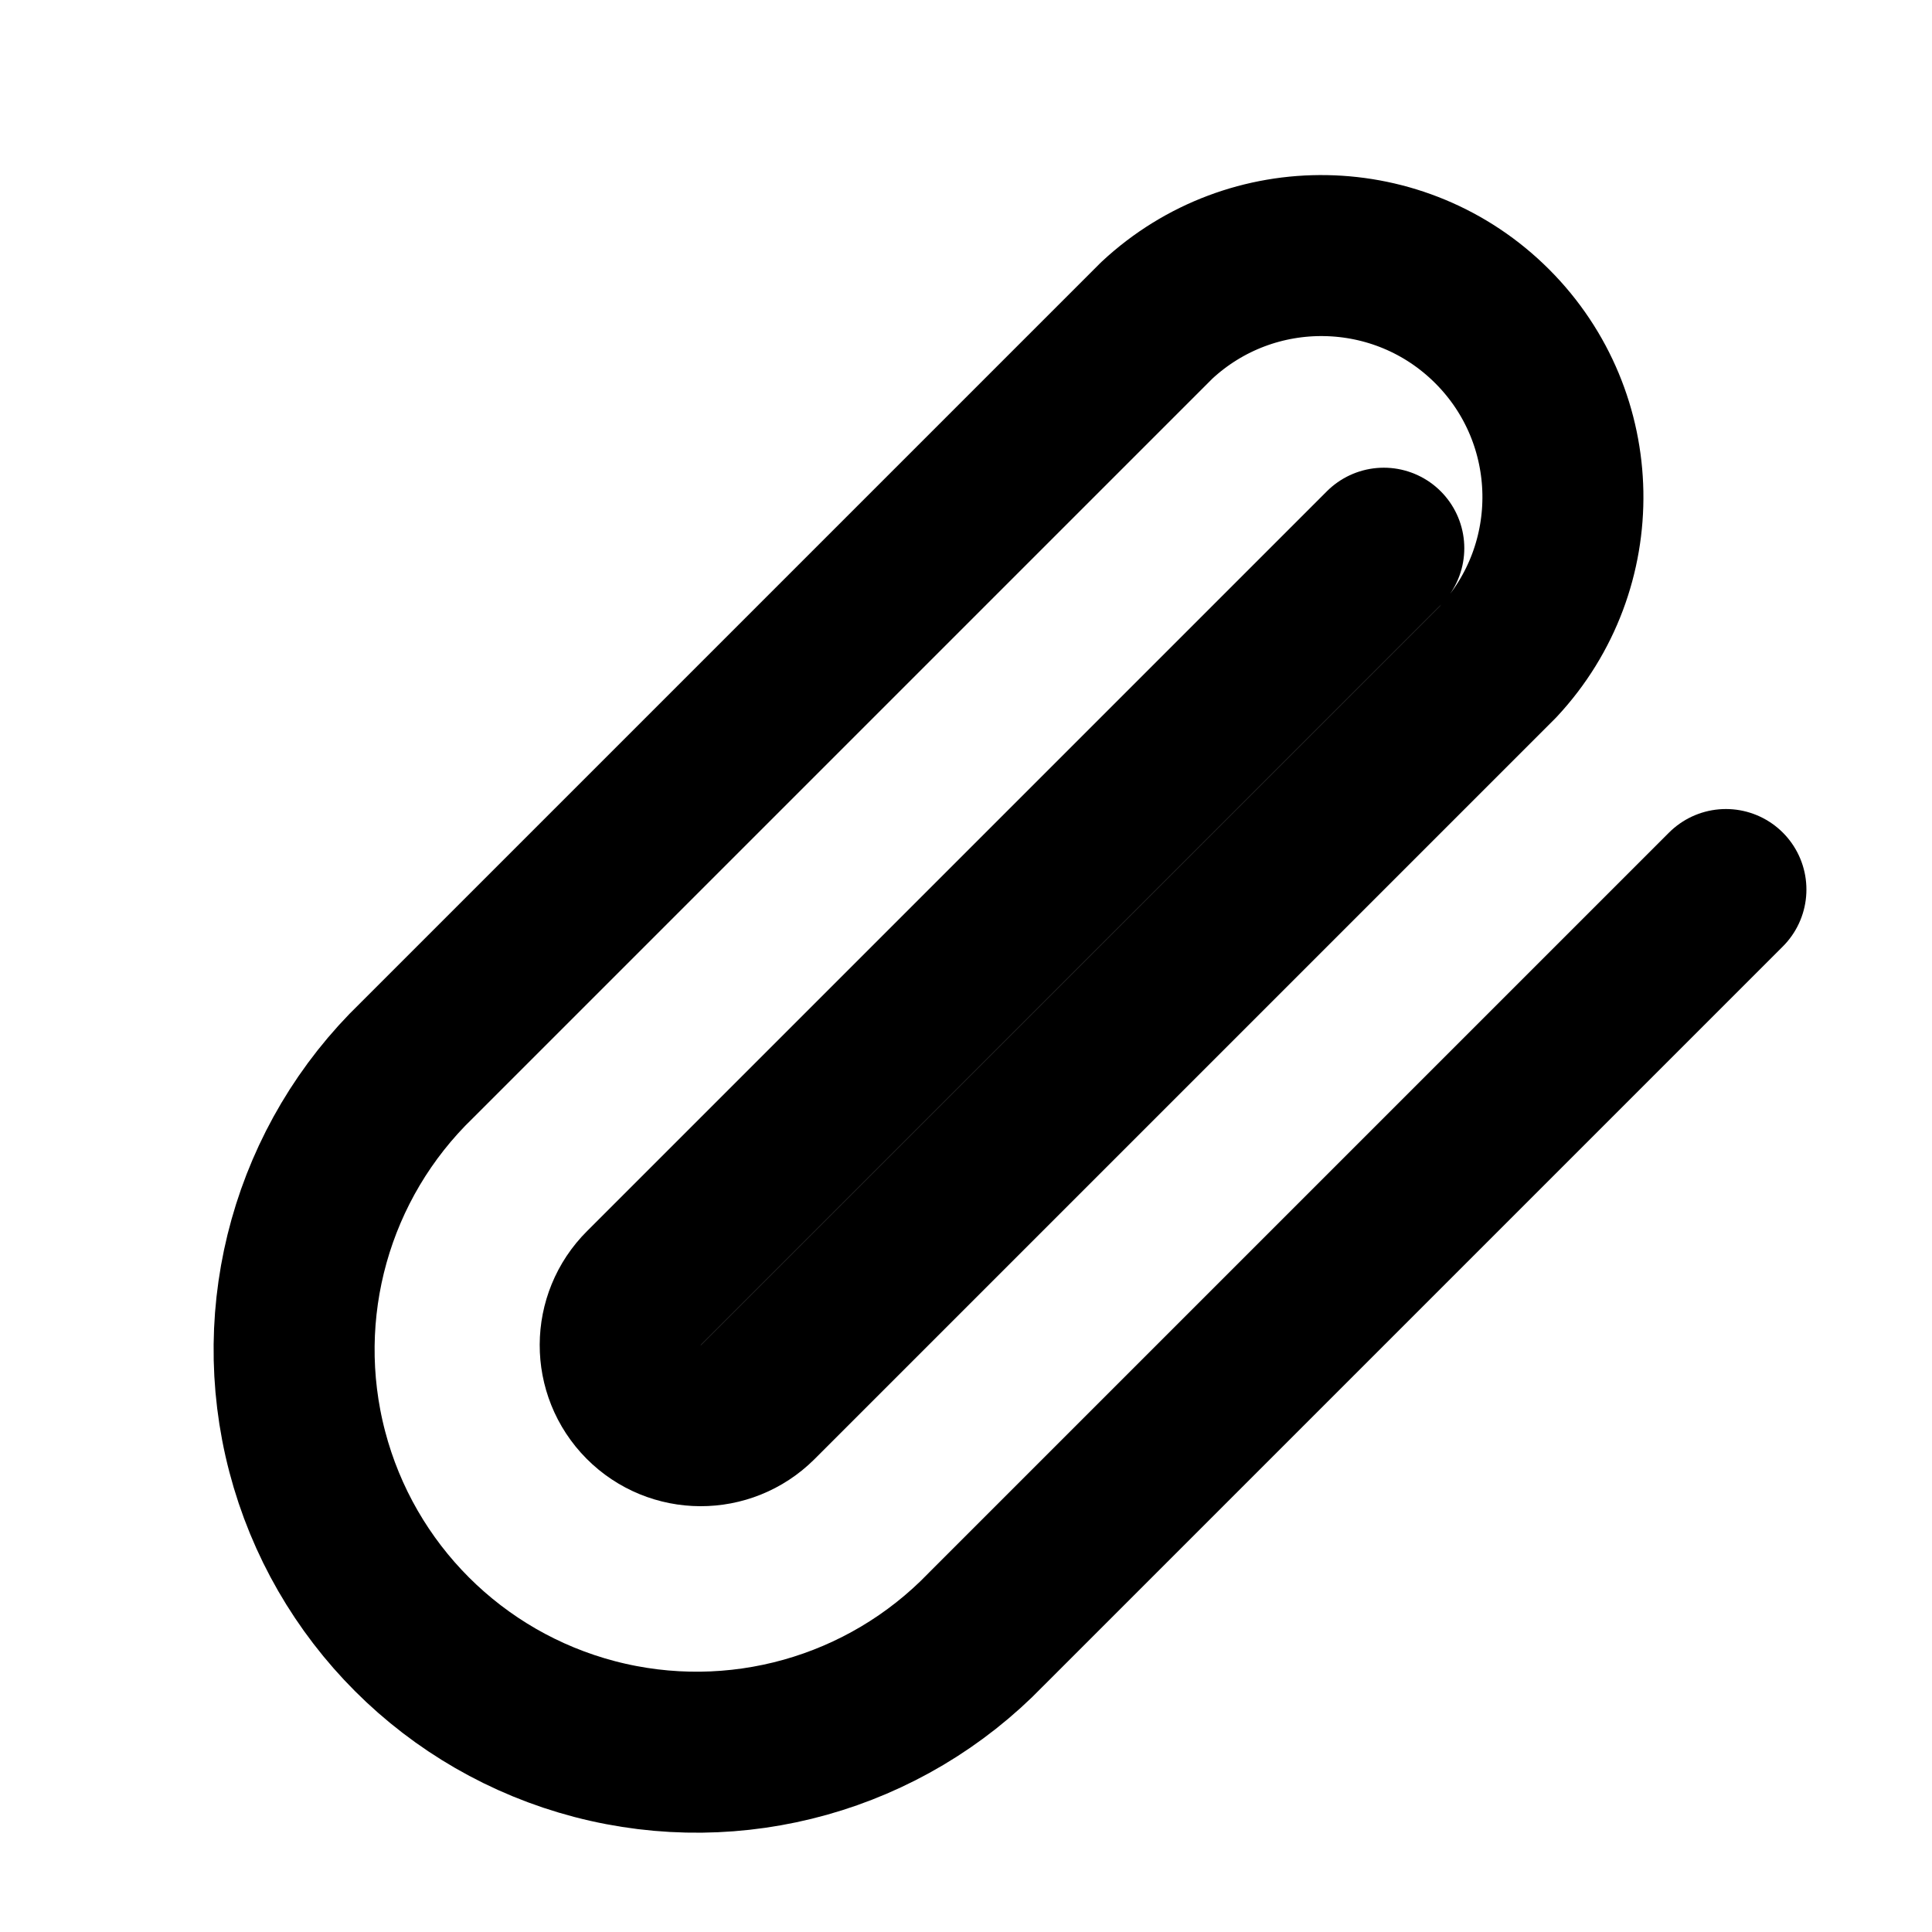
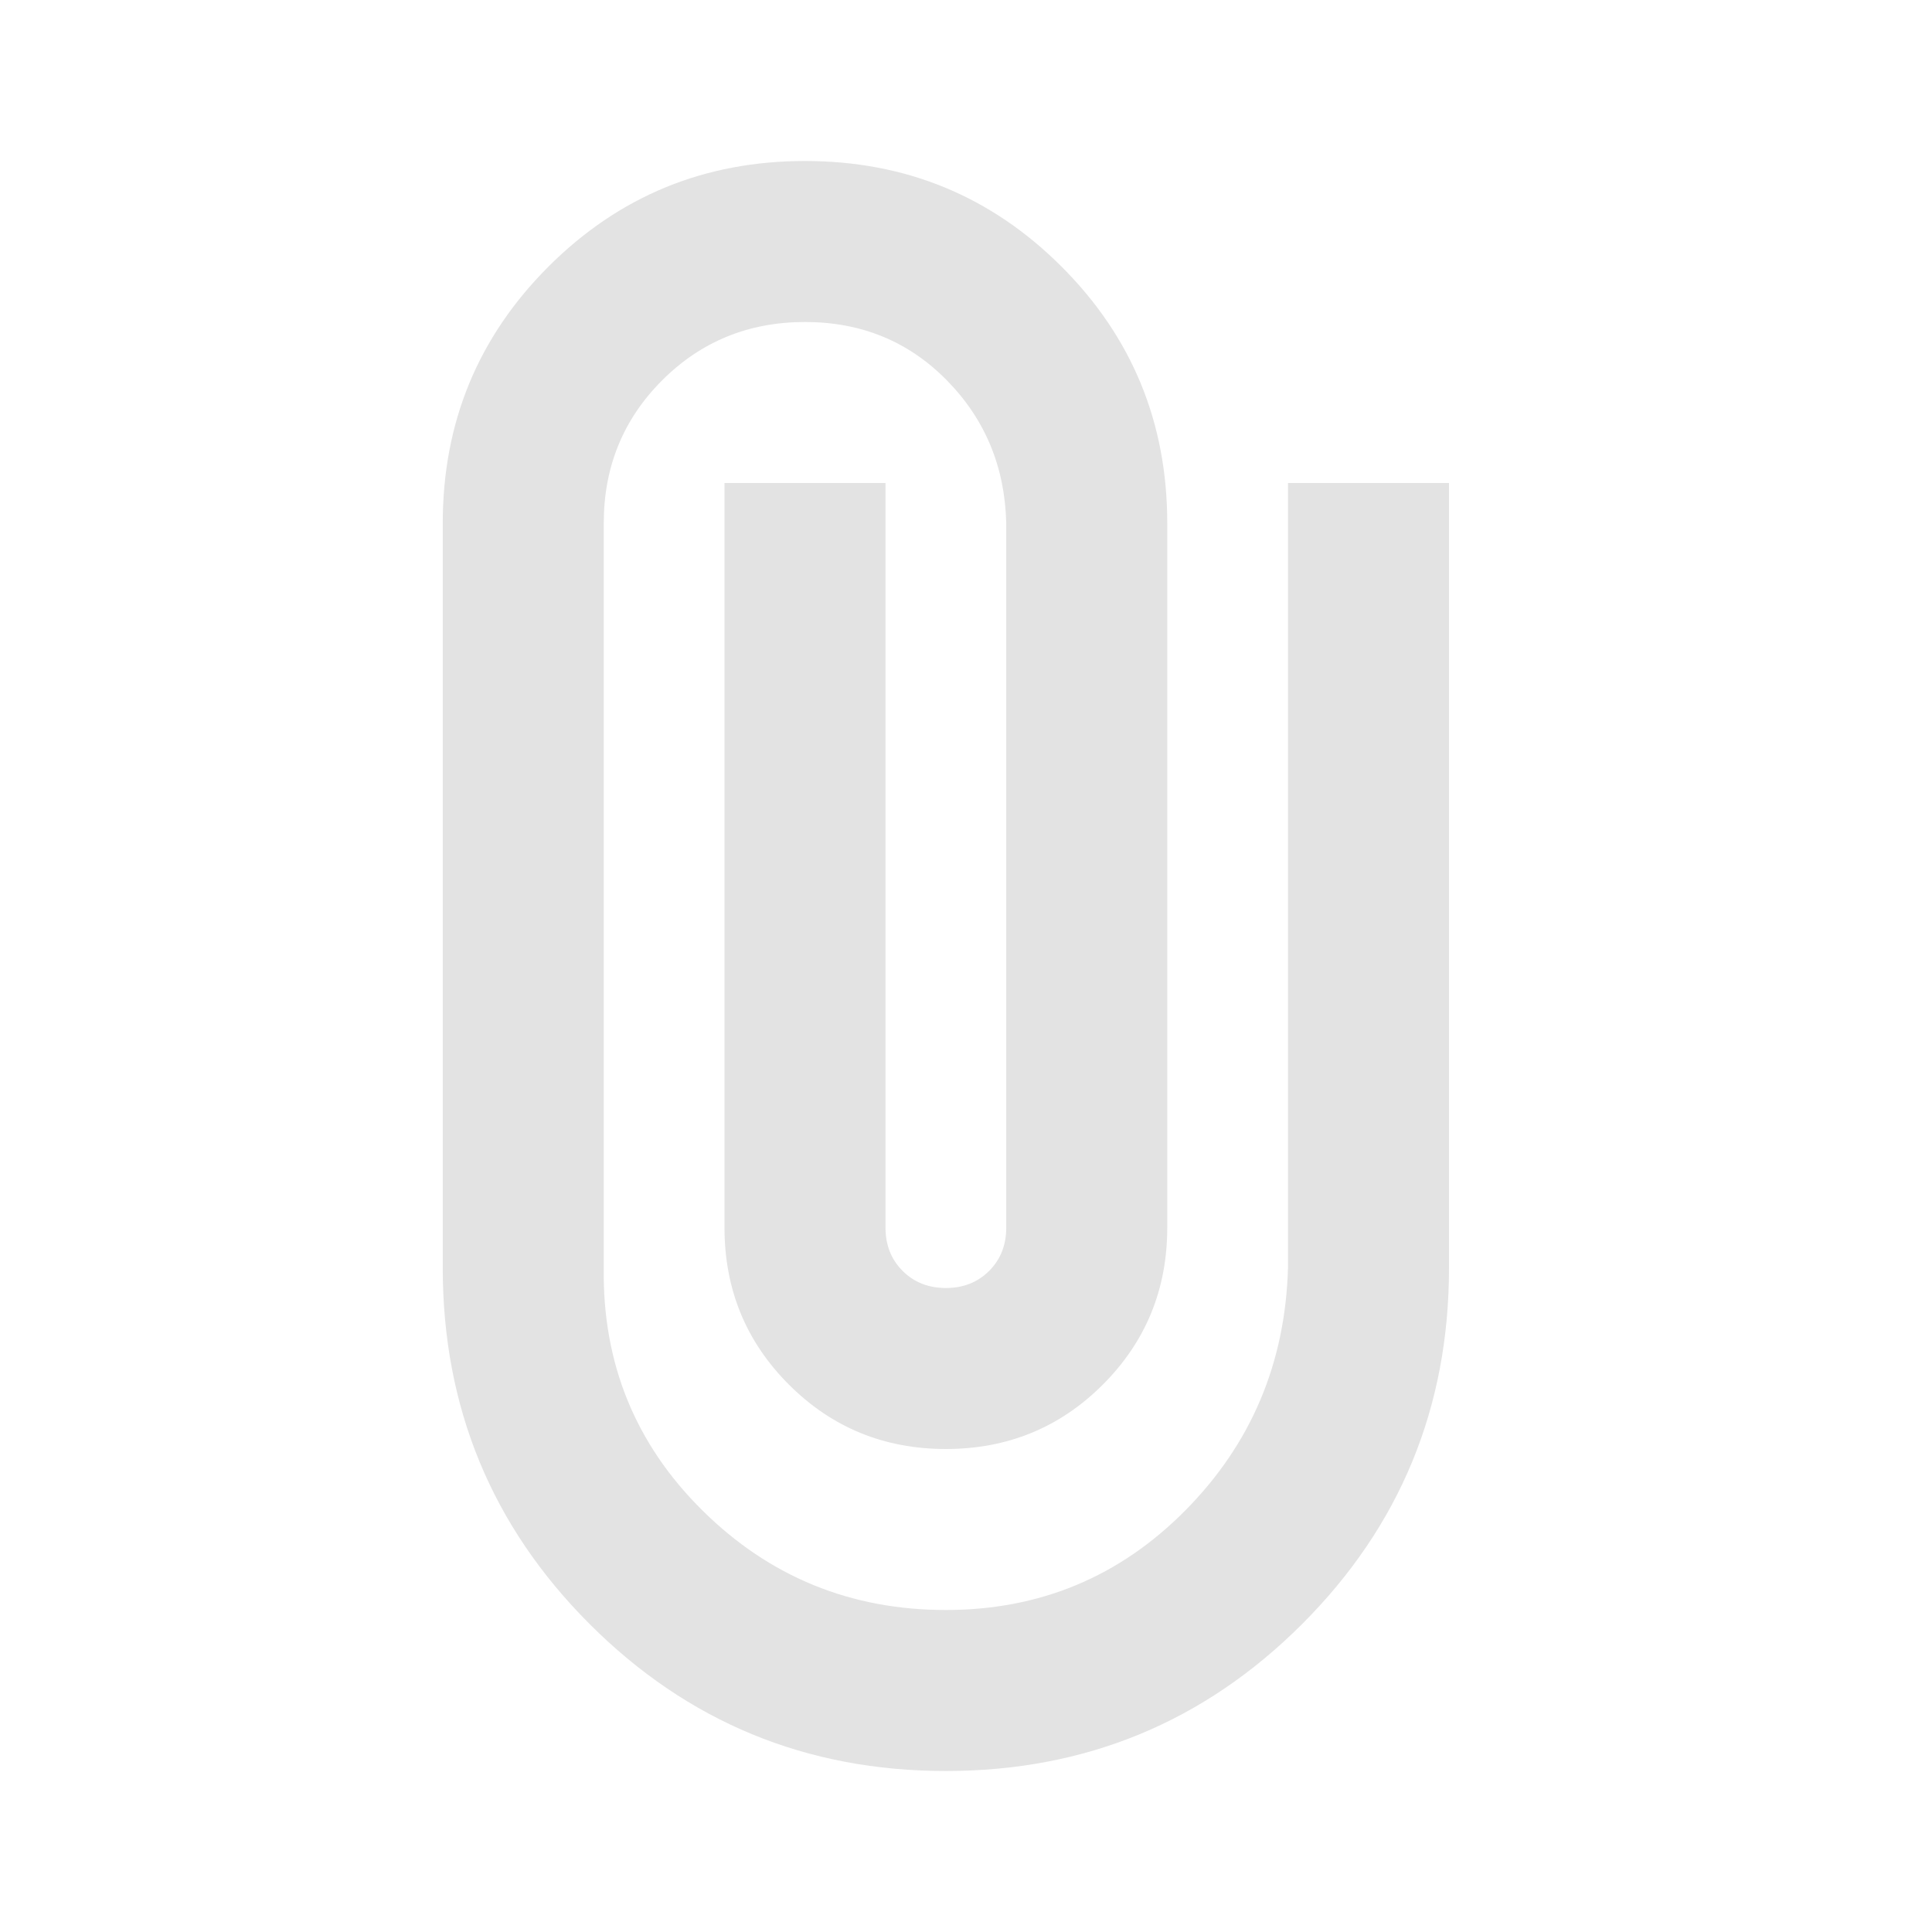
- <svg xmlns="http://www.w3.org/2000/svg" viewBox="0 0 24 24" fill="none" stroke="currentColor" stroke-width="2">
-   <path stroke-linecap="round" stroke-linejoin="round" d="M21.44 11.05l-9.19 9.19a5 5 0 1 1-7.07-7.07l9.19-9.19a3 3 0 0 1 4.24 4.24l-9.2 9.2a1 1 0 1 1-1.41-1.42l9.19-9.19" />
+ <svg xmlns="http://www.w3.org/2000/svg" height="24px" viewBox="0 -960 960 960" width="24px" fill="#e3e3e3">
+   <path d="M720-330q0 104-73 177T470-80q-104 0-177-73t-73-177v-370q0-75 52.5-127.5T400-880q75 0 127.5 52.5T580-700v350q0 46-32 78t-78 32q-46 0-78-32t-32-78v-370h80v370q0 13 8.5 21.5T470-320q13 0 21.5-8.5T500-350v-350q-1-42-29.5-71T400-800q-42 0-71 29t-29 71v370q-1 71 49 120.5T470-160q70 0 119-49.5T640-330v-390h80v390Z" />
</svg>
